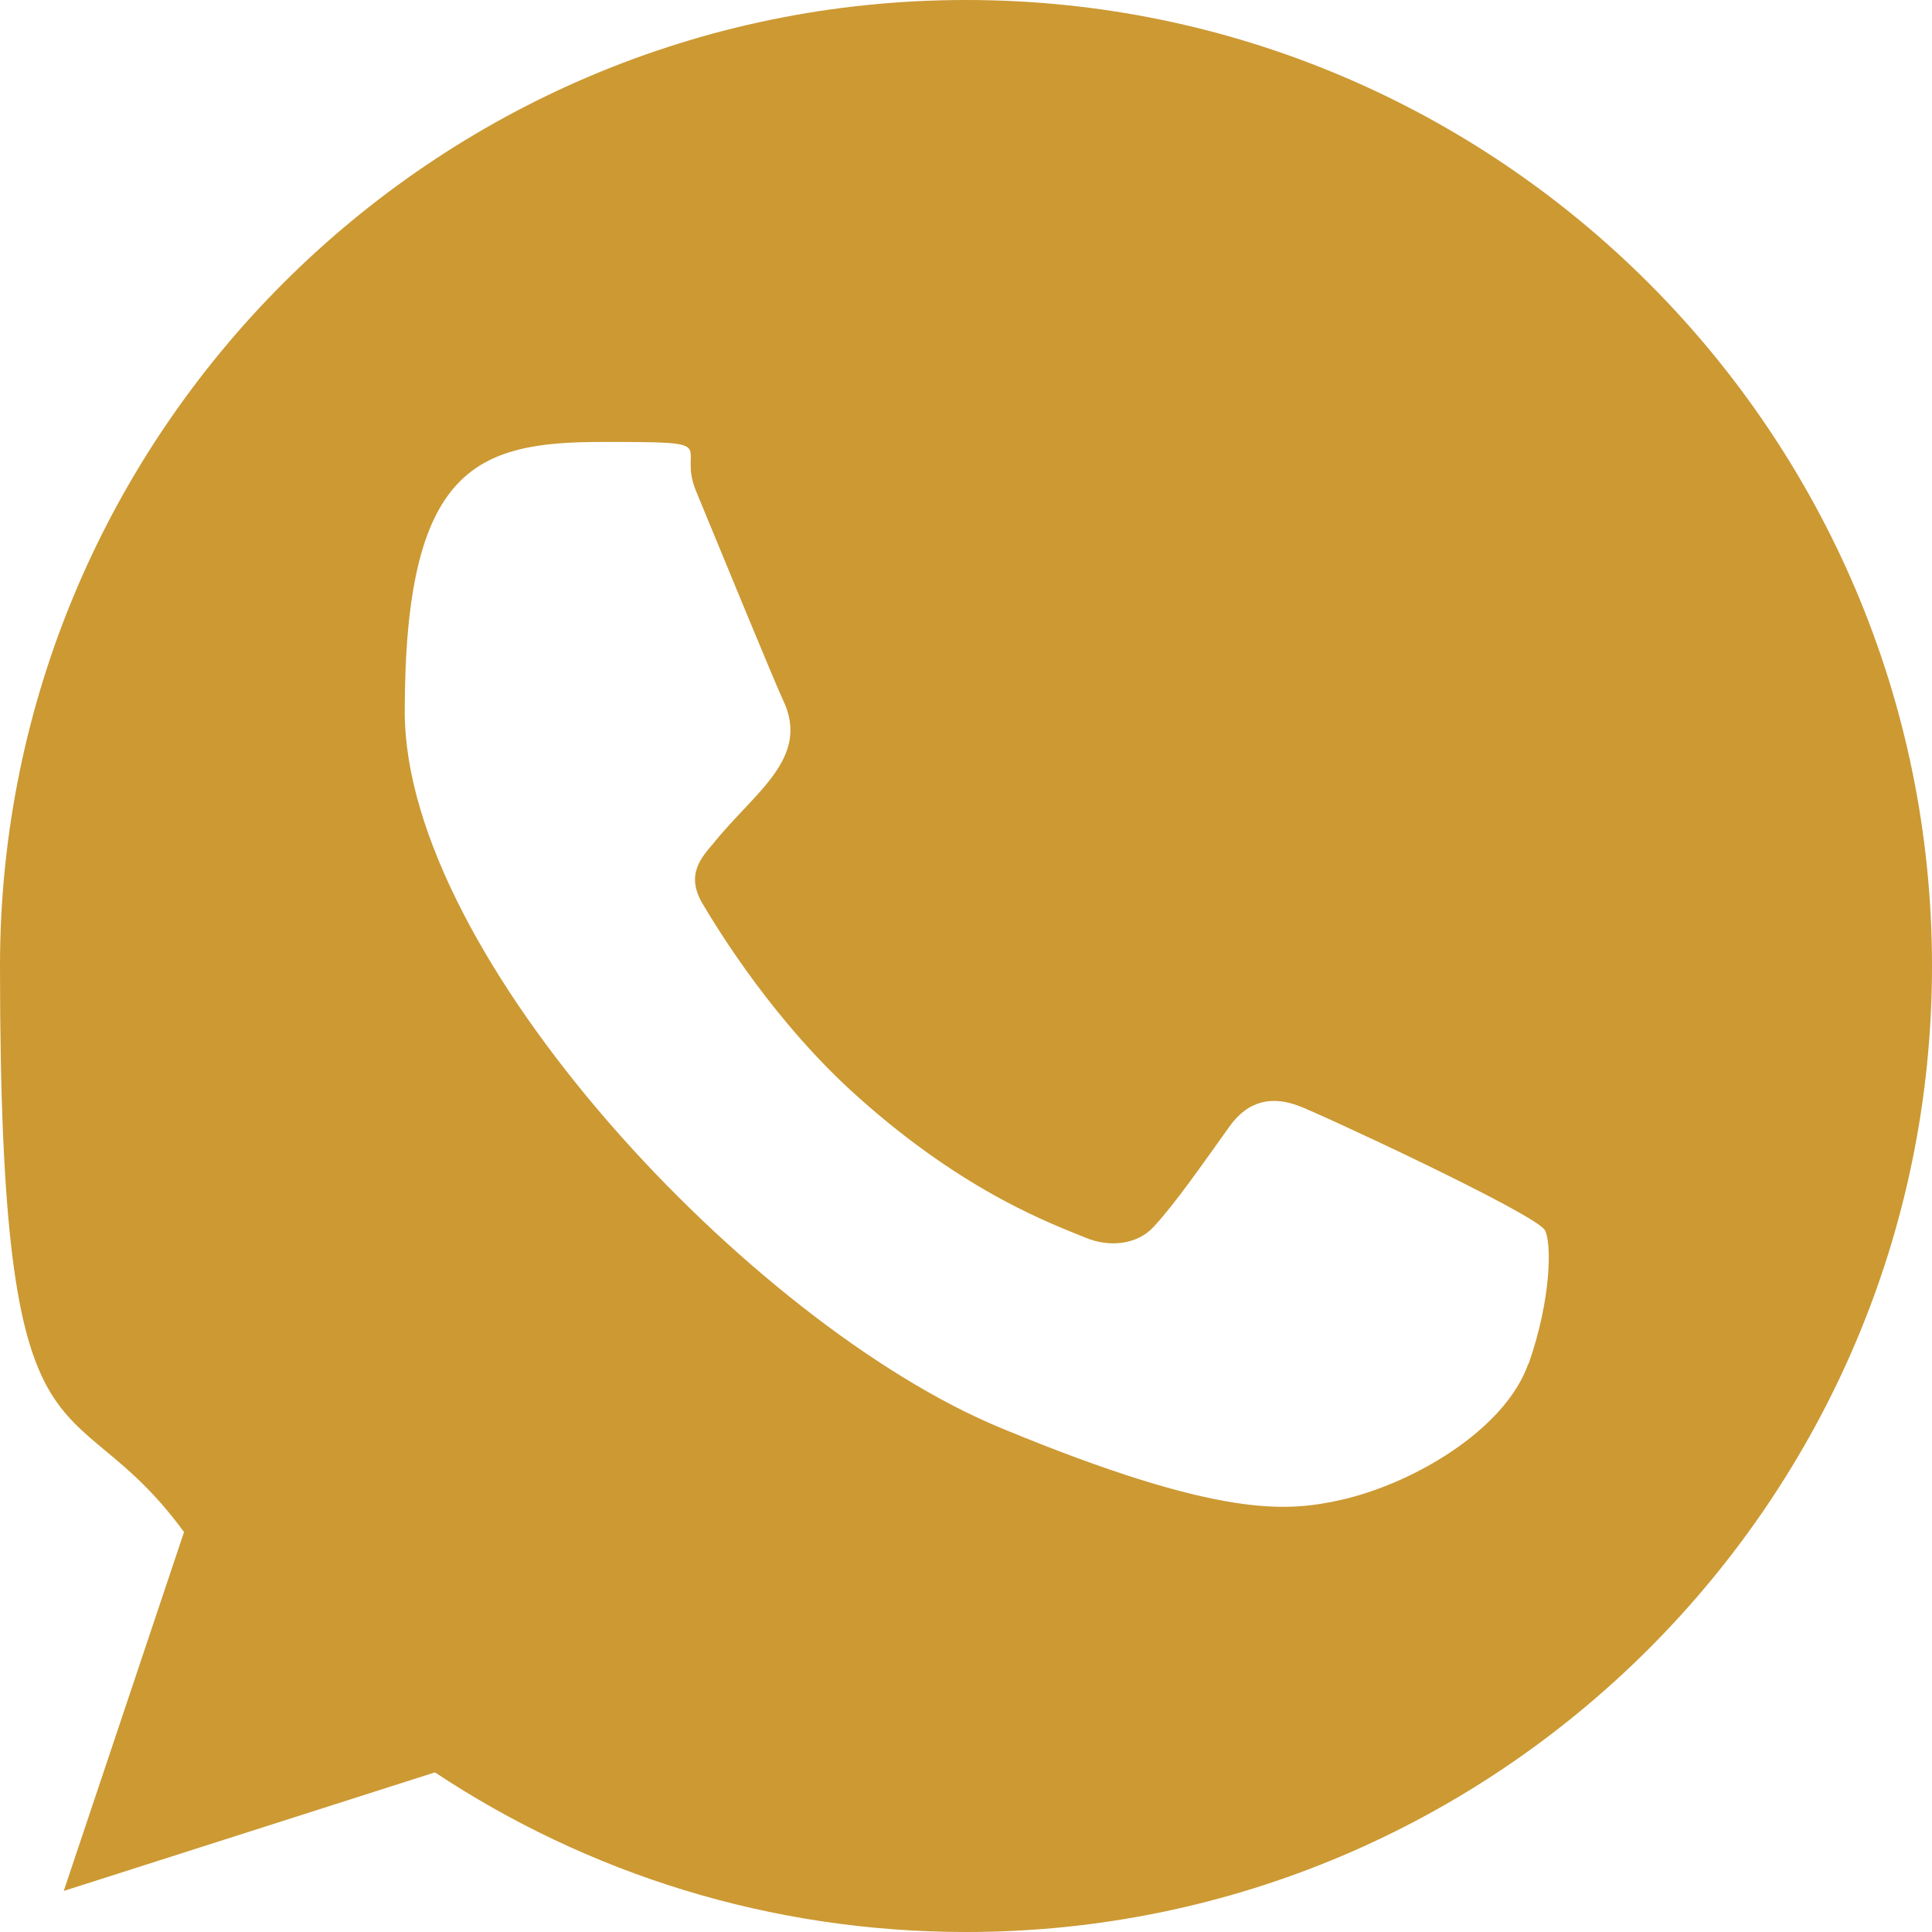
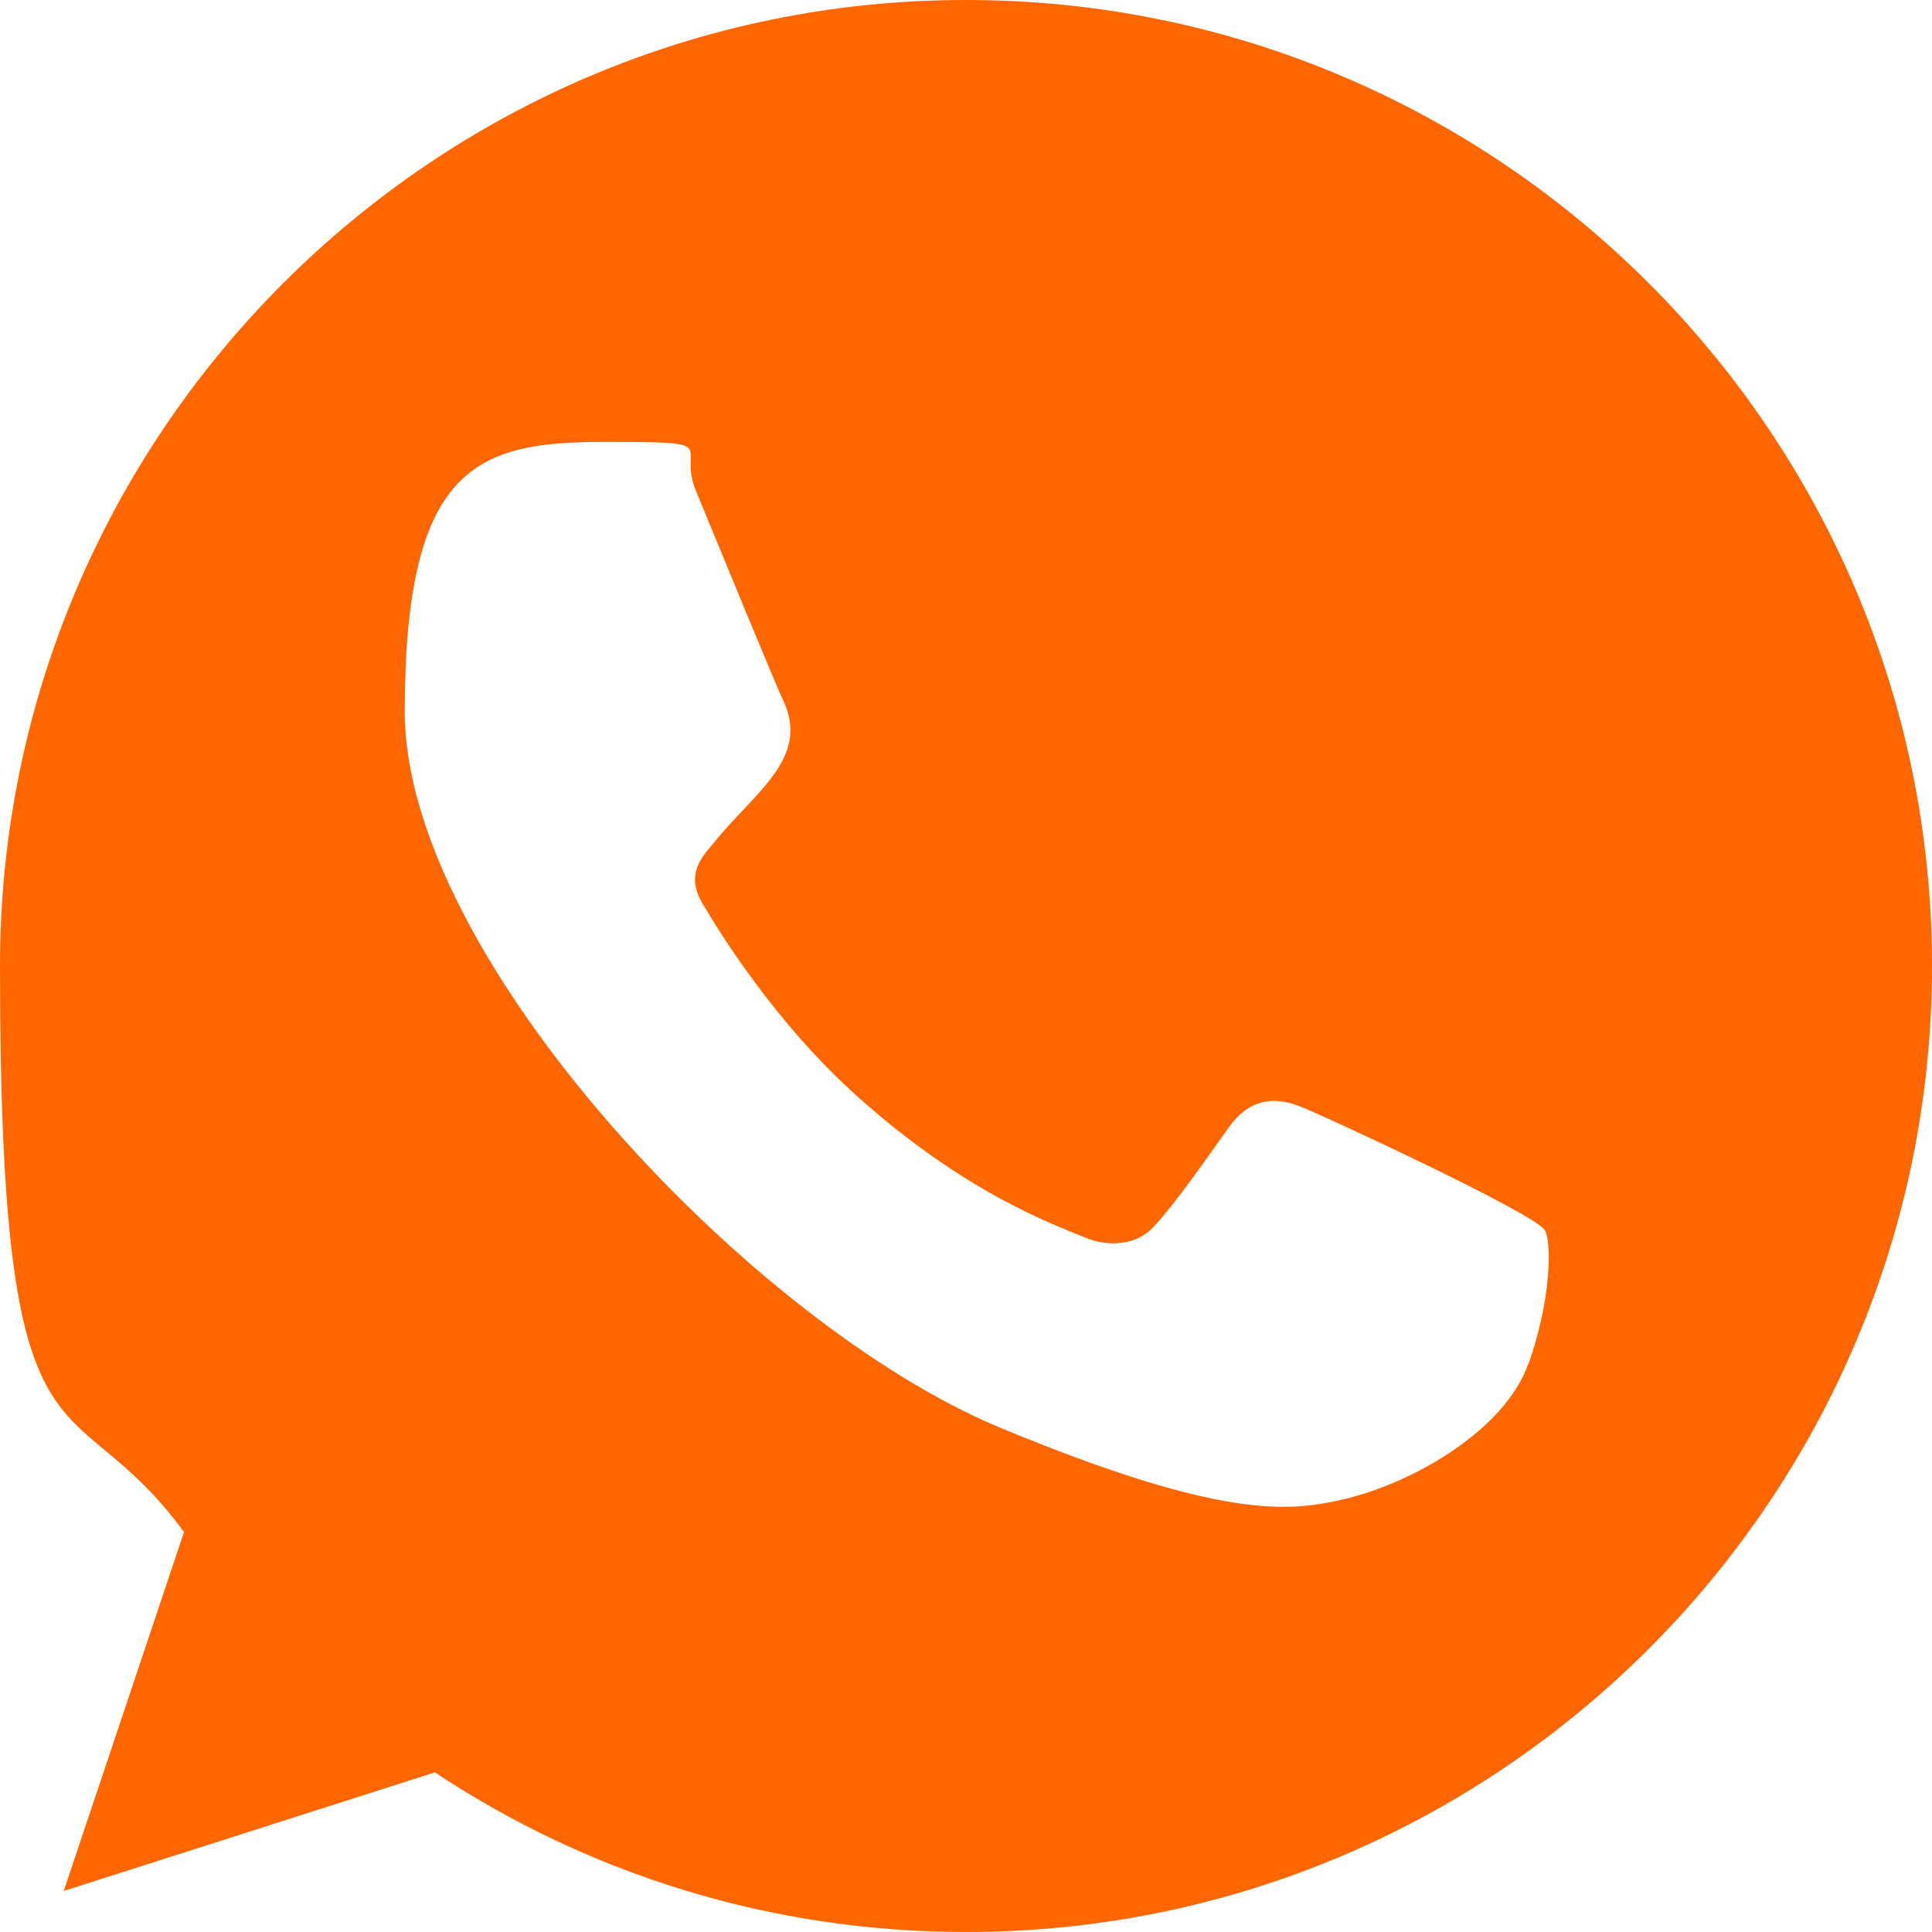
- <svg xmlns="http://www.w3.org/2000/svg" id="Layer_1" data-name="Layer 1" version="1.1" viewBox="0 0 800 800">
+ <svg xmlns="http://www.w3.org/2000/svg" id="Layer_1" version="1.1" viewBox="0 0 800 800">
  <defs>
    <style>
-       .cls-1 {
-         fill: #c93;
+       .st0 {
+         fill: #f60;
        fill-rule: evenodd;
-         stroke-width: 0px;
      }
    </style>
  </defs>
  <g id="Page-1">
    <g id="Dribbble-Light-Preview">
      <g id="icons">
-         <path id="whatsapp-_128_" data-name="whatsapp-[#128]" class="cls-1" d="M632.8,564.8c-9.6,27.3-48,49.9-78.5,56.5-20.9,4.4-48.2,8-140.1-30.1-103.2-42.8-246.6-195.1-246.6-296.5s29.8-111.7,81.8-111.7,30.6.5,38.8,20.3c9.6,23.3,33.2,80.7,36,86.5,11.6,24.1-11.8,38.2-28.7,59.3-5.4,6.3-11.5,13.2-4.7,24.9,6.8,11.5,30.3,49.9,64.9,80.6,44.6,39.8,80.8,52.5,93.8,57.9,9.6,4,21.2,3.1,28.2-4.5,8.9-9.6,20-25.6,31.3-41.4,8-11.3,18.1-12.7,28.7-8.7,7.2,2.5,98.2,44.7,102,51.5,2.8,4.9,2.8,28.2-6.8,55.5M400.1,0h-.2C179.4,0,0,179.4,0,400s28.2,168.6,76.2,234.4l-49.8,148.6,153.7-49.1c63.2,41.9,138.7,66.1,220,66.1,220.5,0,399.9-179.4,399.9-400S620.6,0,400.1,0" />
+         <path id="whatsapp-" class="st0" d="M632.8,564.8c-9.6,27.3-48,49.9-78.5,56.5-20.9,4.4-48.2,8-140.1-30.1-103.2-42.8-246.6-195.1-246.6-296.5s29.8-111.7,81.8-111.7,30.6.5,38.8,20.3c9.6,23.3,33.2,80.7,36,86.5,11.6,24.1-11.8,38.2-28.7,59.3-5.4,6.3-11.5,13.2-4.7,24.9,6.8,11.5,30.3,49.9,64.9,80.6,44.6,39.8,80.8,52.5,93.8,57.9,9.6,4,21.2,3.1,28.2-4.5,8.9-9.6,20-25.6,31.3-41.4,8-11.3,18.1-12.7,28.7-8.7,7.2,2.5,98.2,44.7,102,51.5,2.8,4.9,2.8,28.2-6.8,55.5M400.1,0h-.2C179.4,0,0,179.4,0,400s28.2,168.6,76.2,234.4l-49.8,148.6,153.7-49.1c63.2,41.9,138.7,66.1,220,66.1,220.5,0,399.9-179.4,399.9-400S620.6,0,400.1,0" />
      </g>
    </g>
  </g>
</svg>
